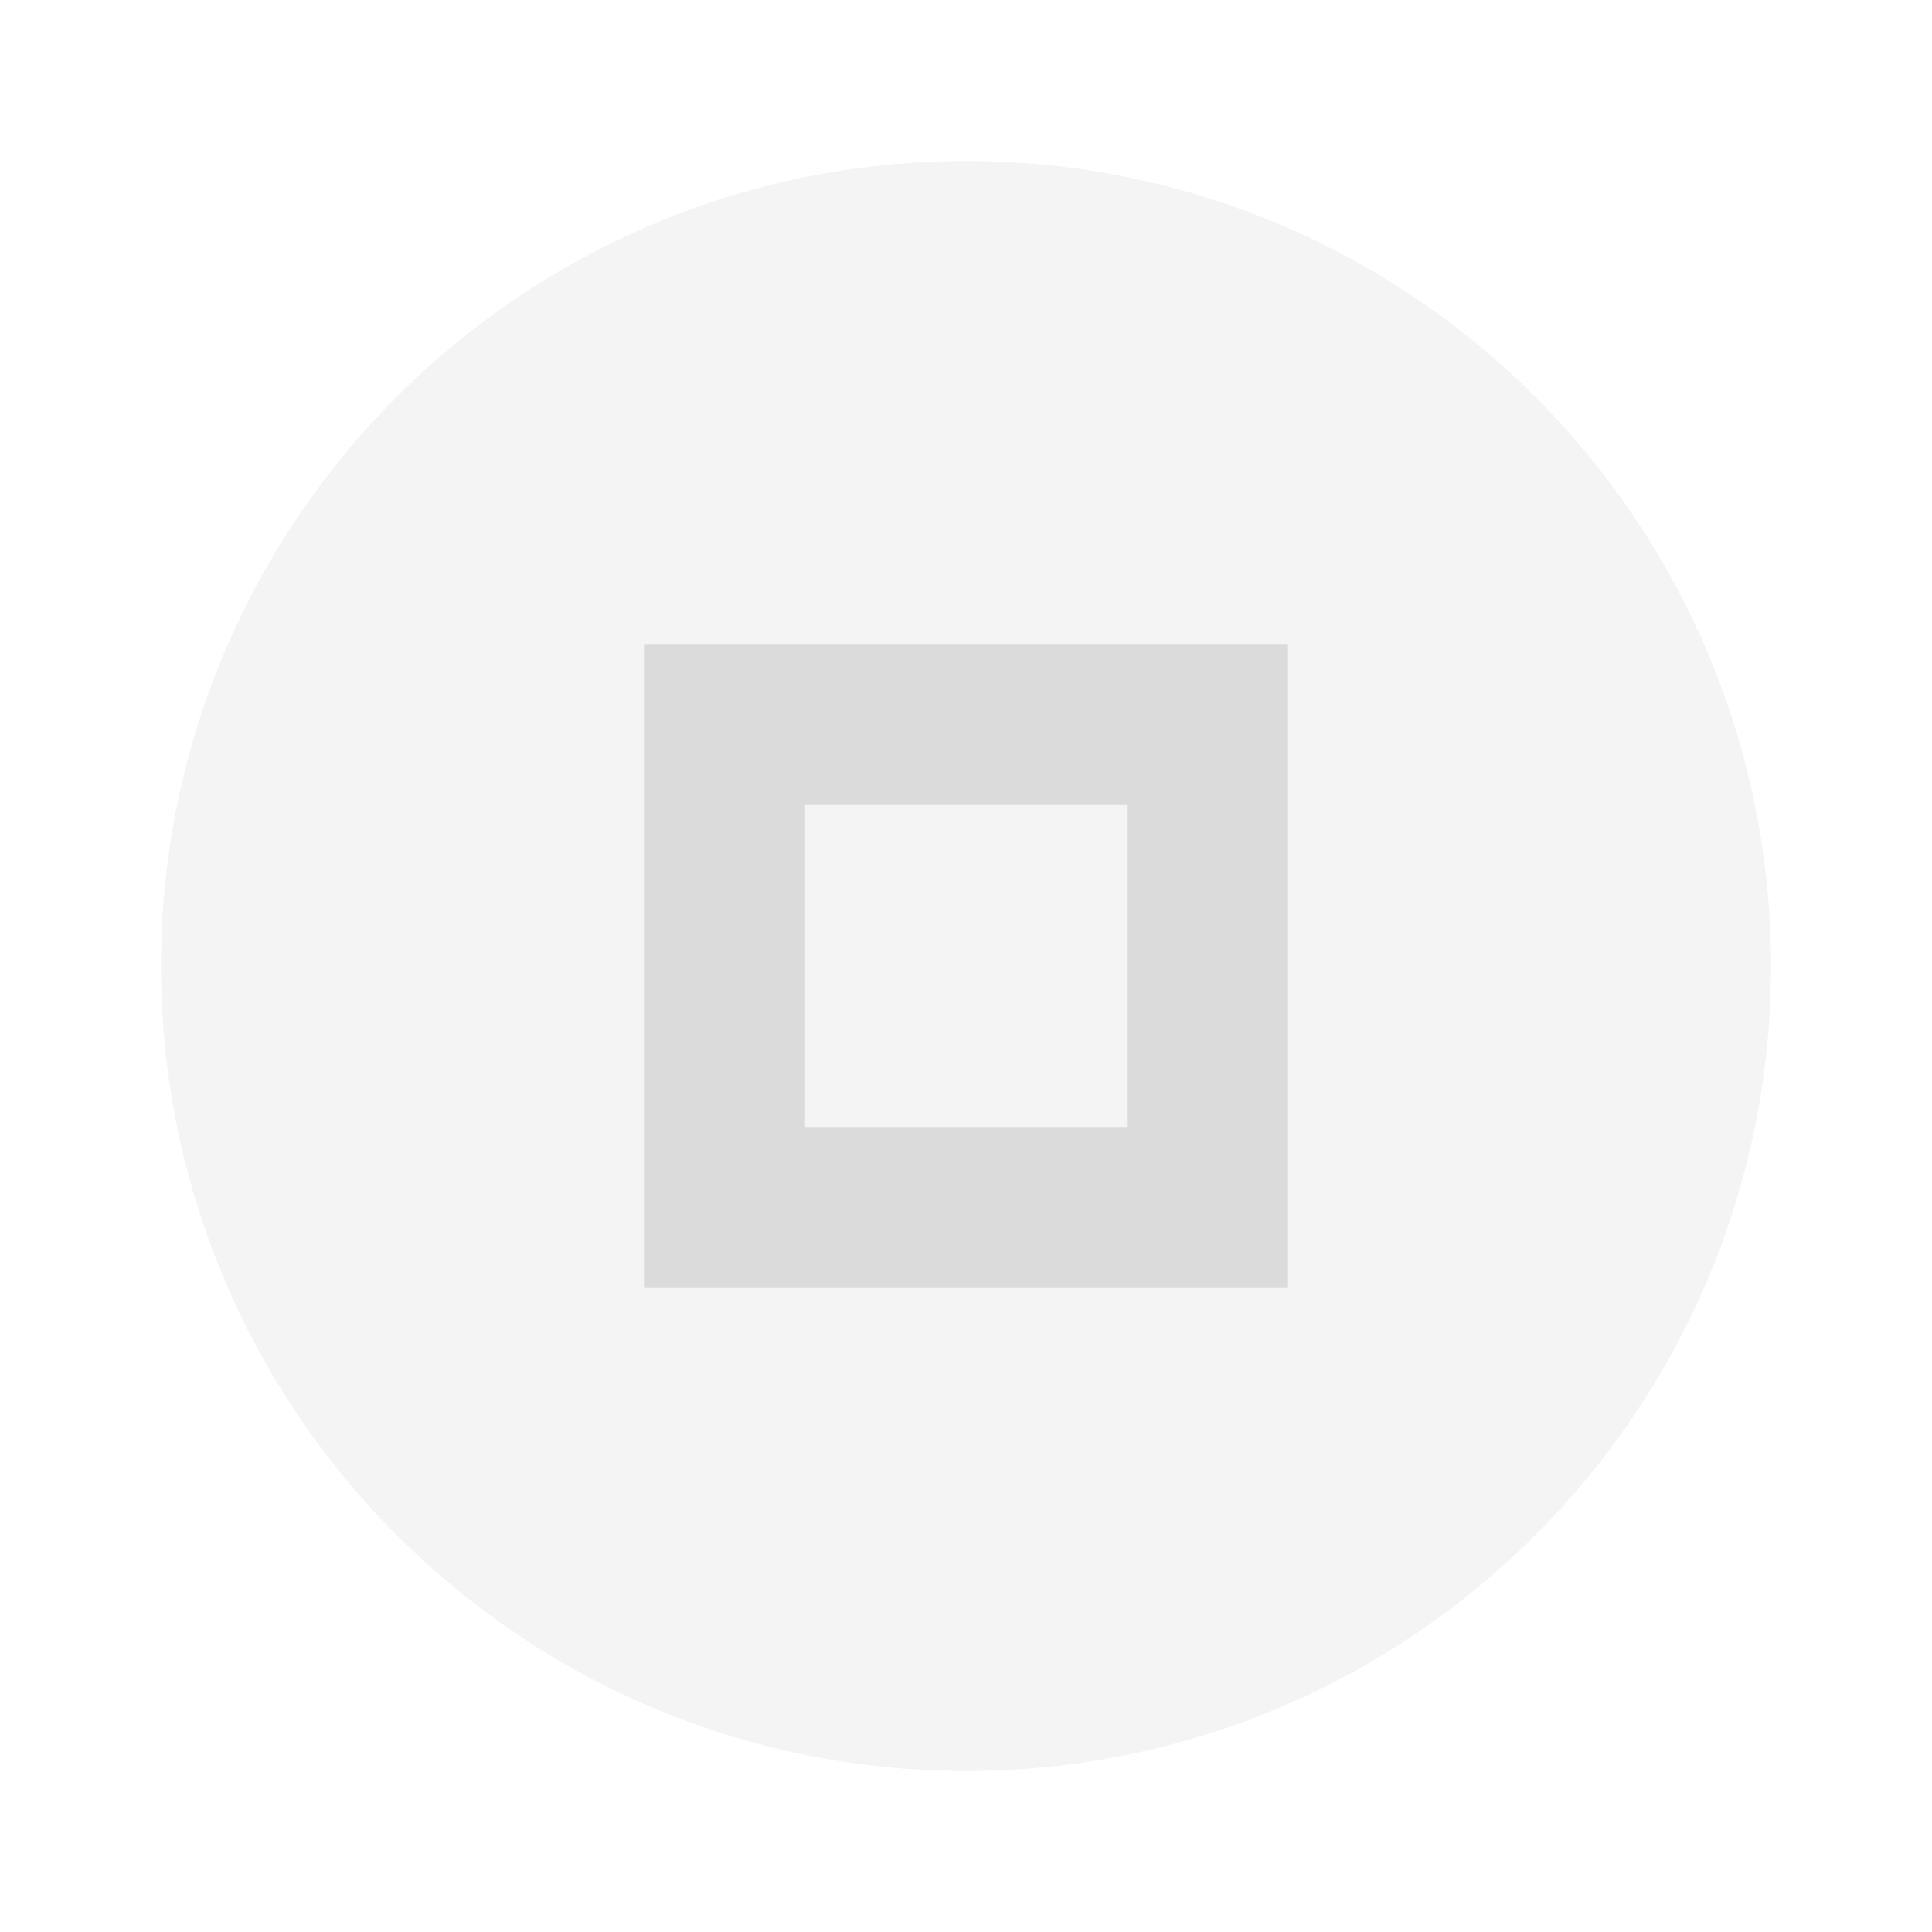
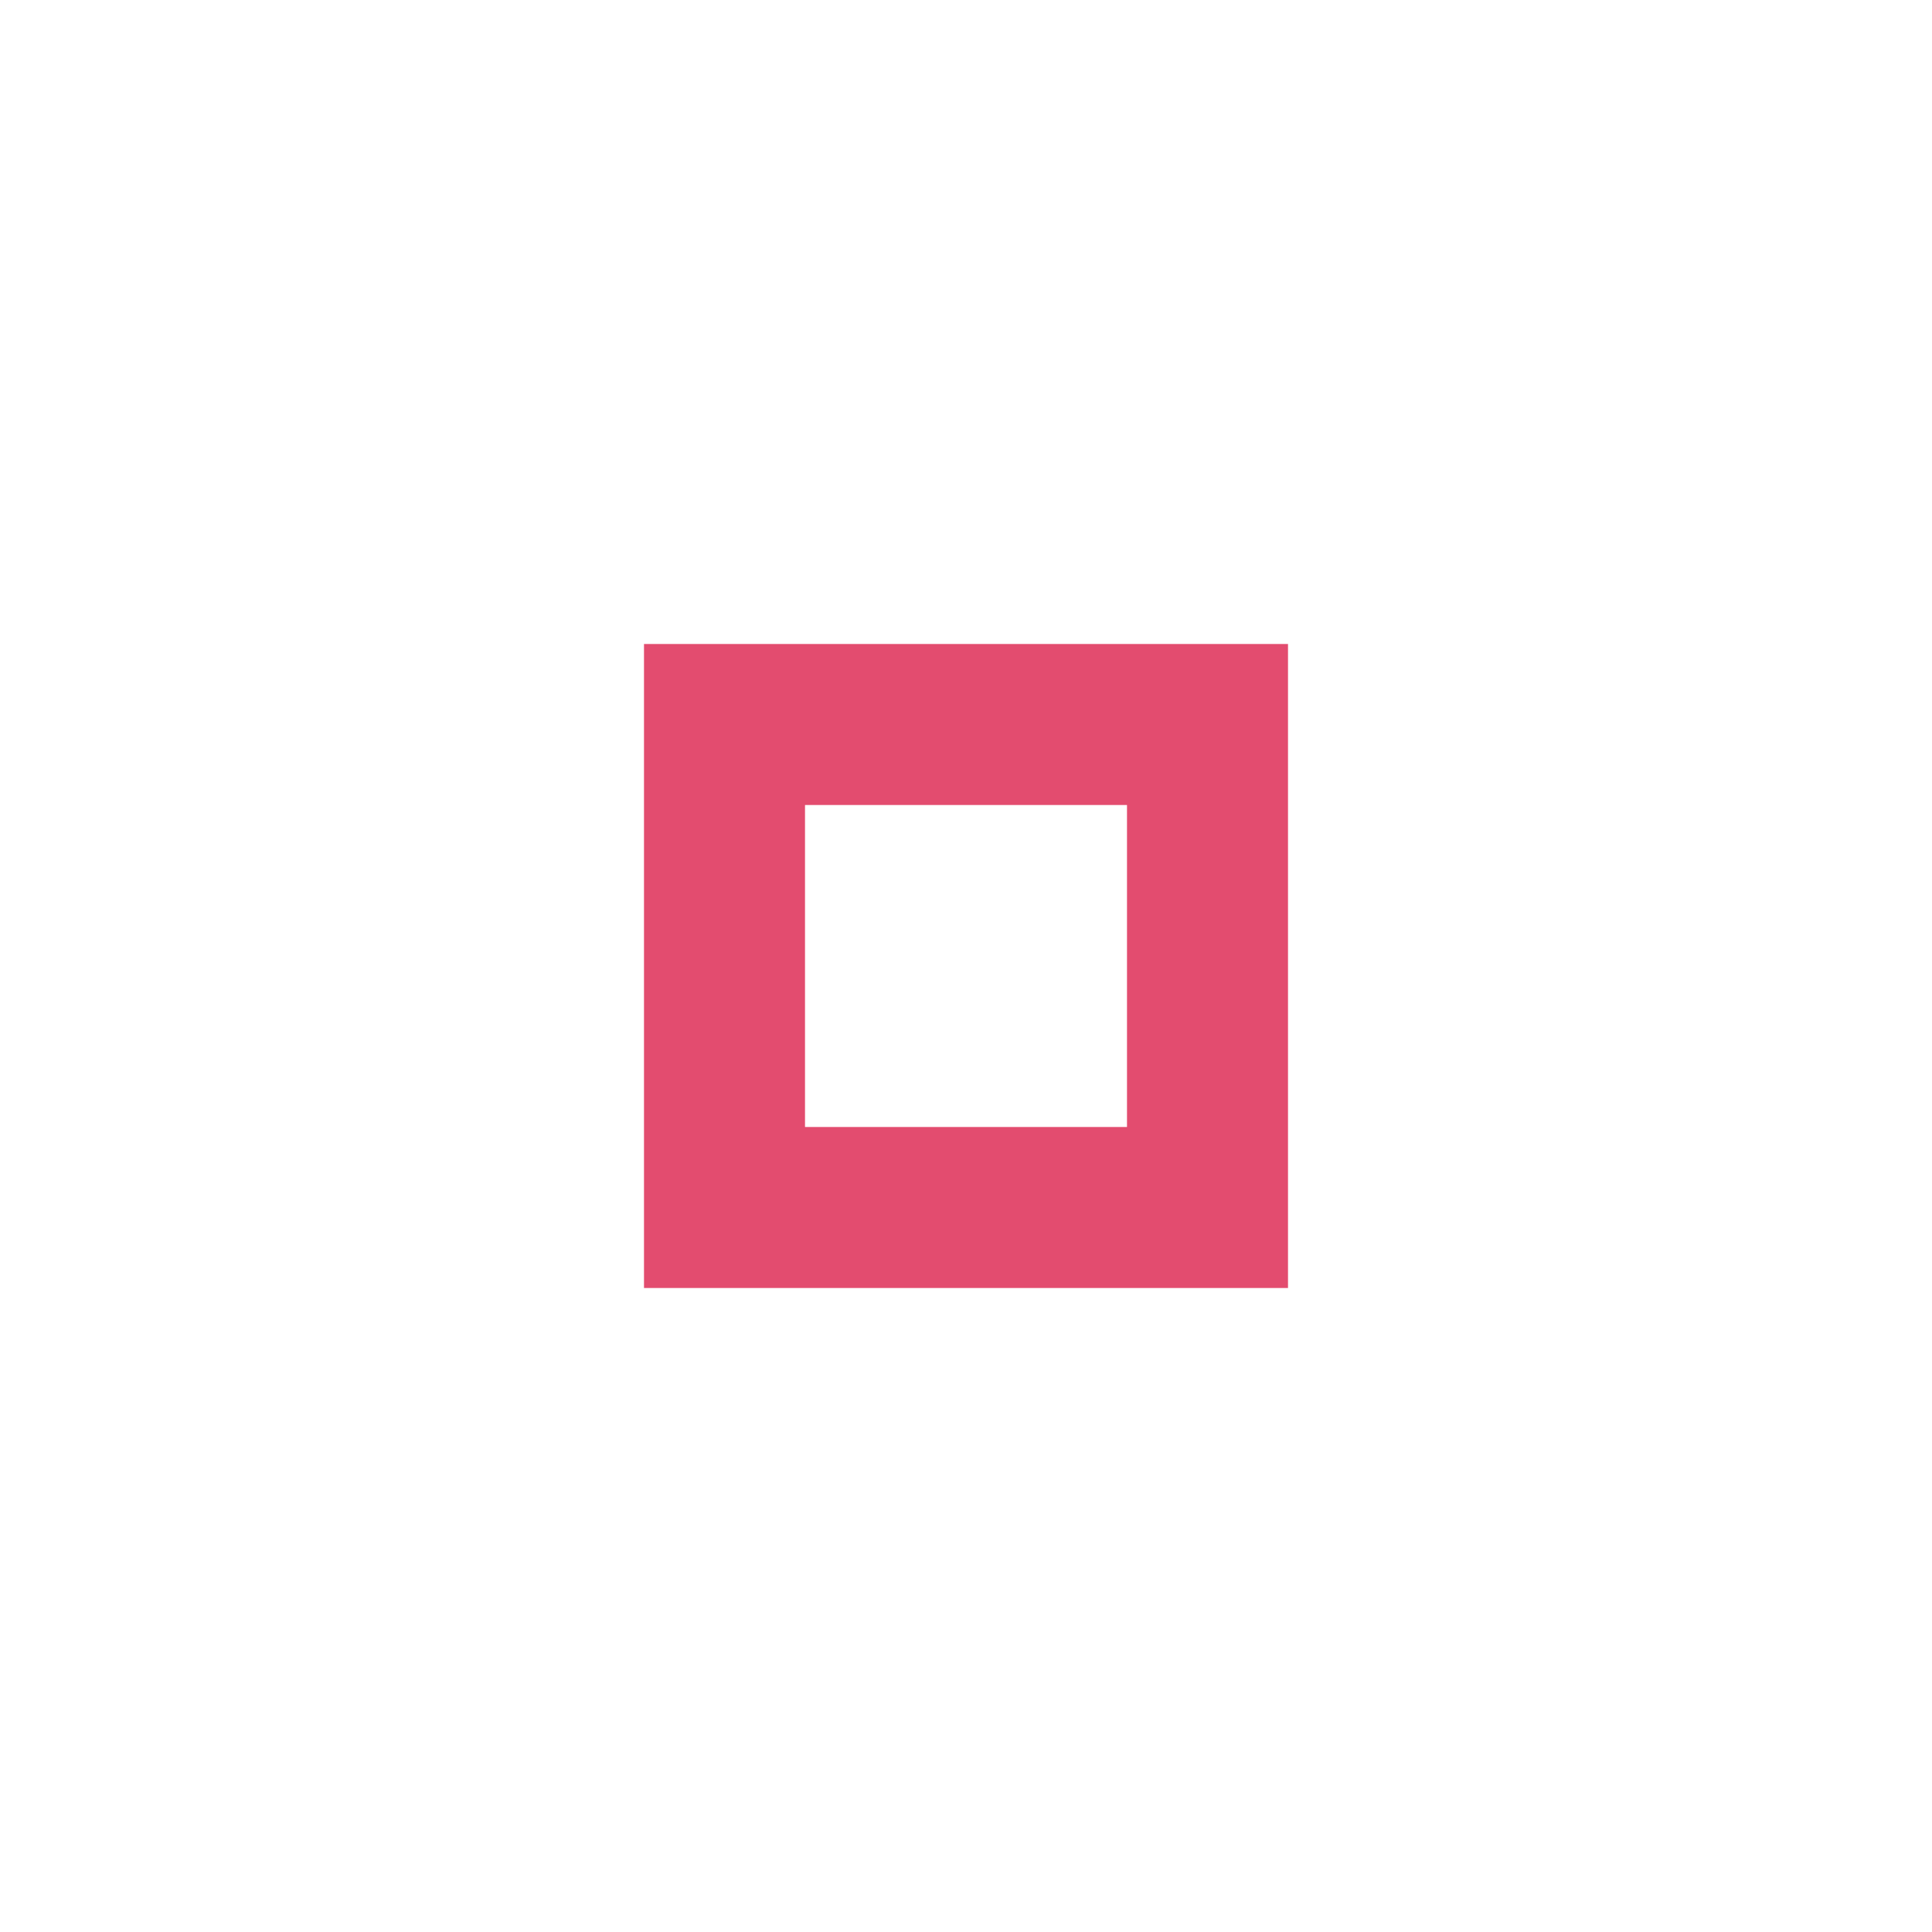
- <svg xmlns="http://www.w3.org/2000/svg" width="24" height="24" viewBox="0 0 24 24" fill="#CACACC">
-   <circle cx="12" cy="12" r="10" opacity=".2" />
-   <path d="m8 8v8h8v-8h-8zm2 2h4v4h-4v-4z" opacity=".6" />
+ <svg xmlns="http://www.w3.org/2000/svg" version="1.1" x="0px" y="0px" width="24px" height="24px" viewBox="0 0 24 24" xml:space="preserve">
+   <path fill="#da103f" opacity="0.75" d="M14,14h-4v-4h4V14z M16,8H8v8h8V8z" />
</svg>
